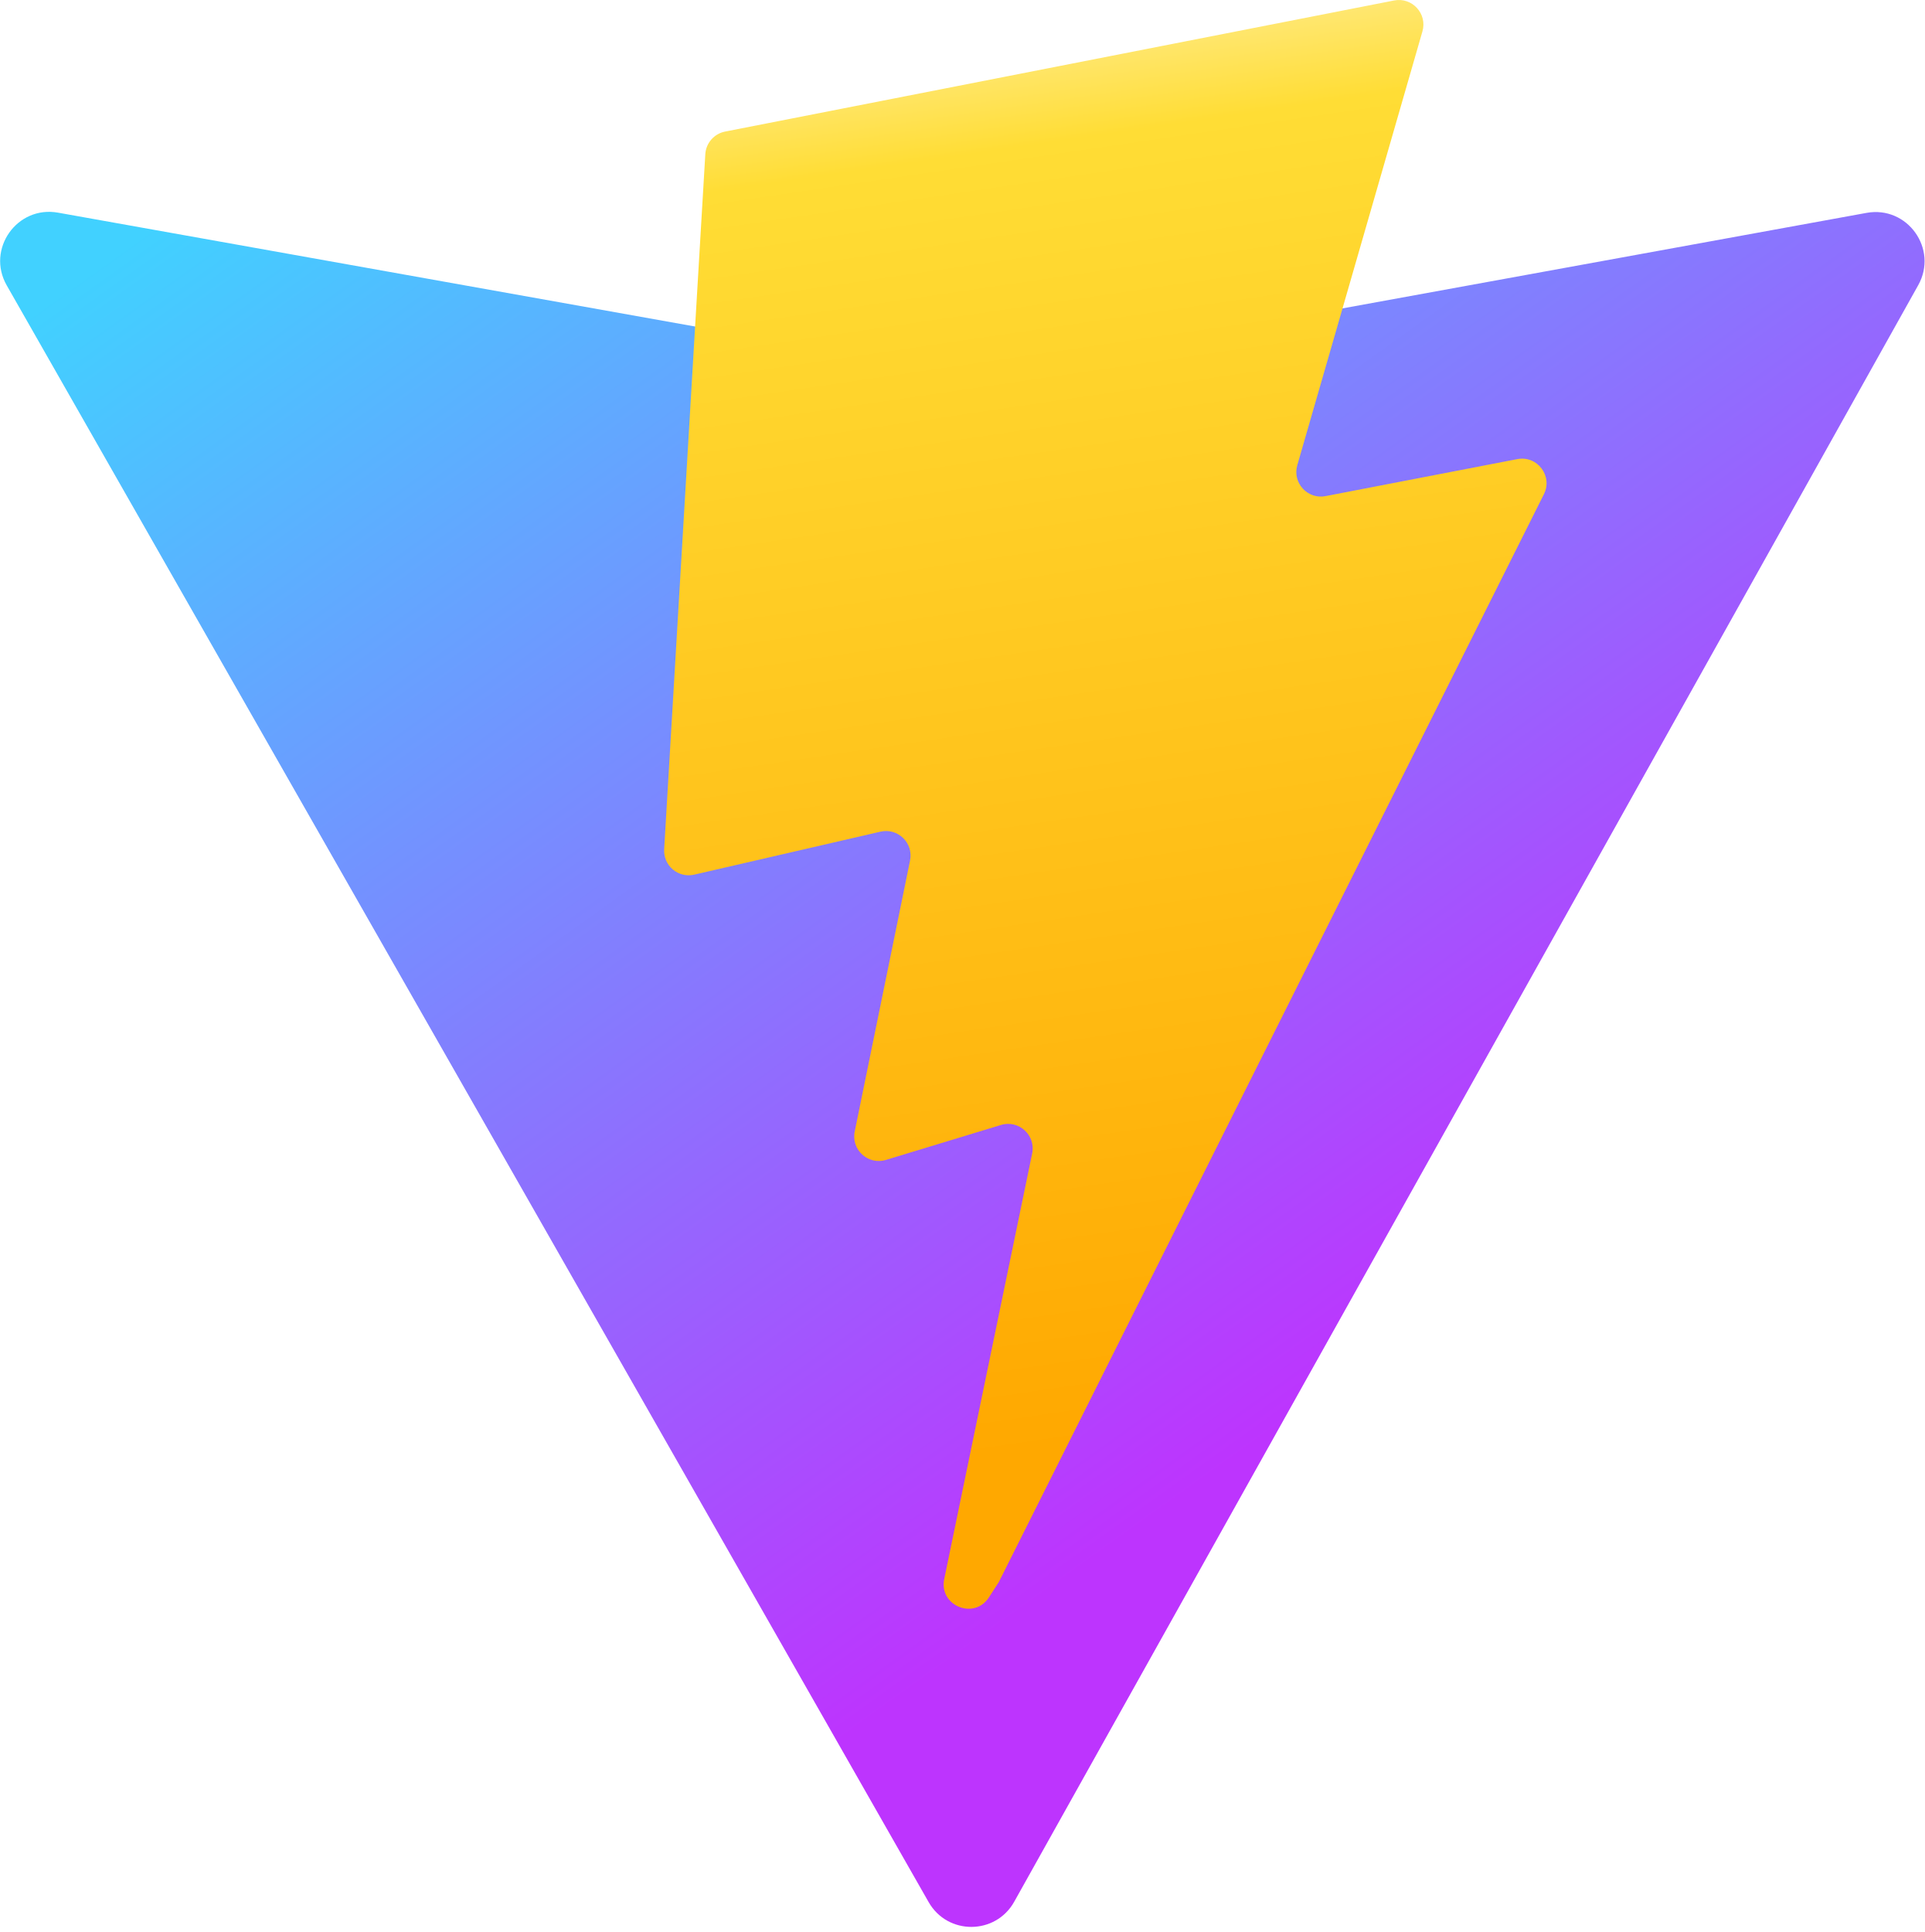
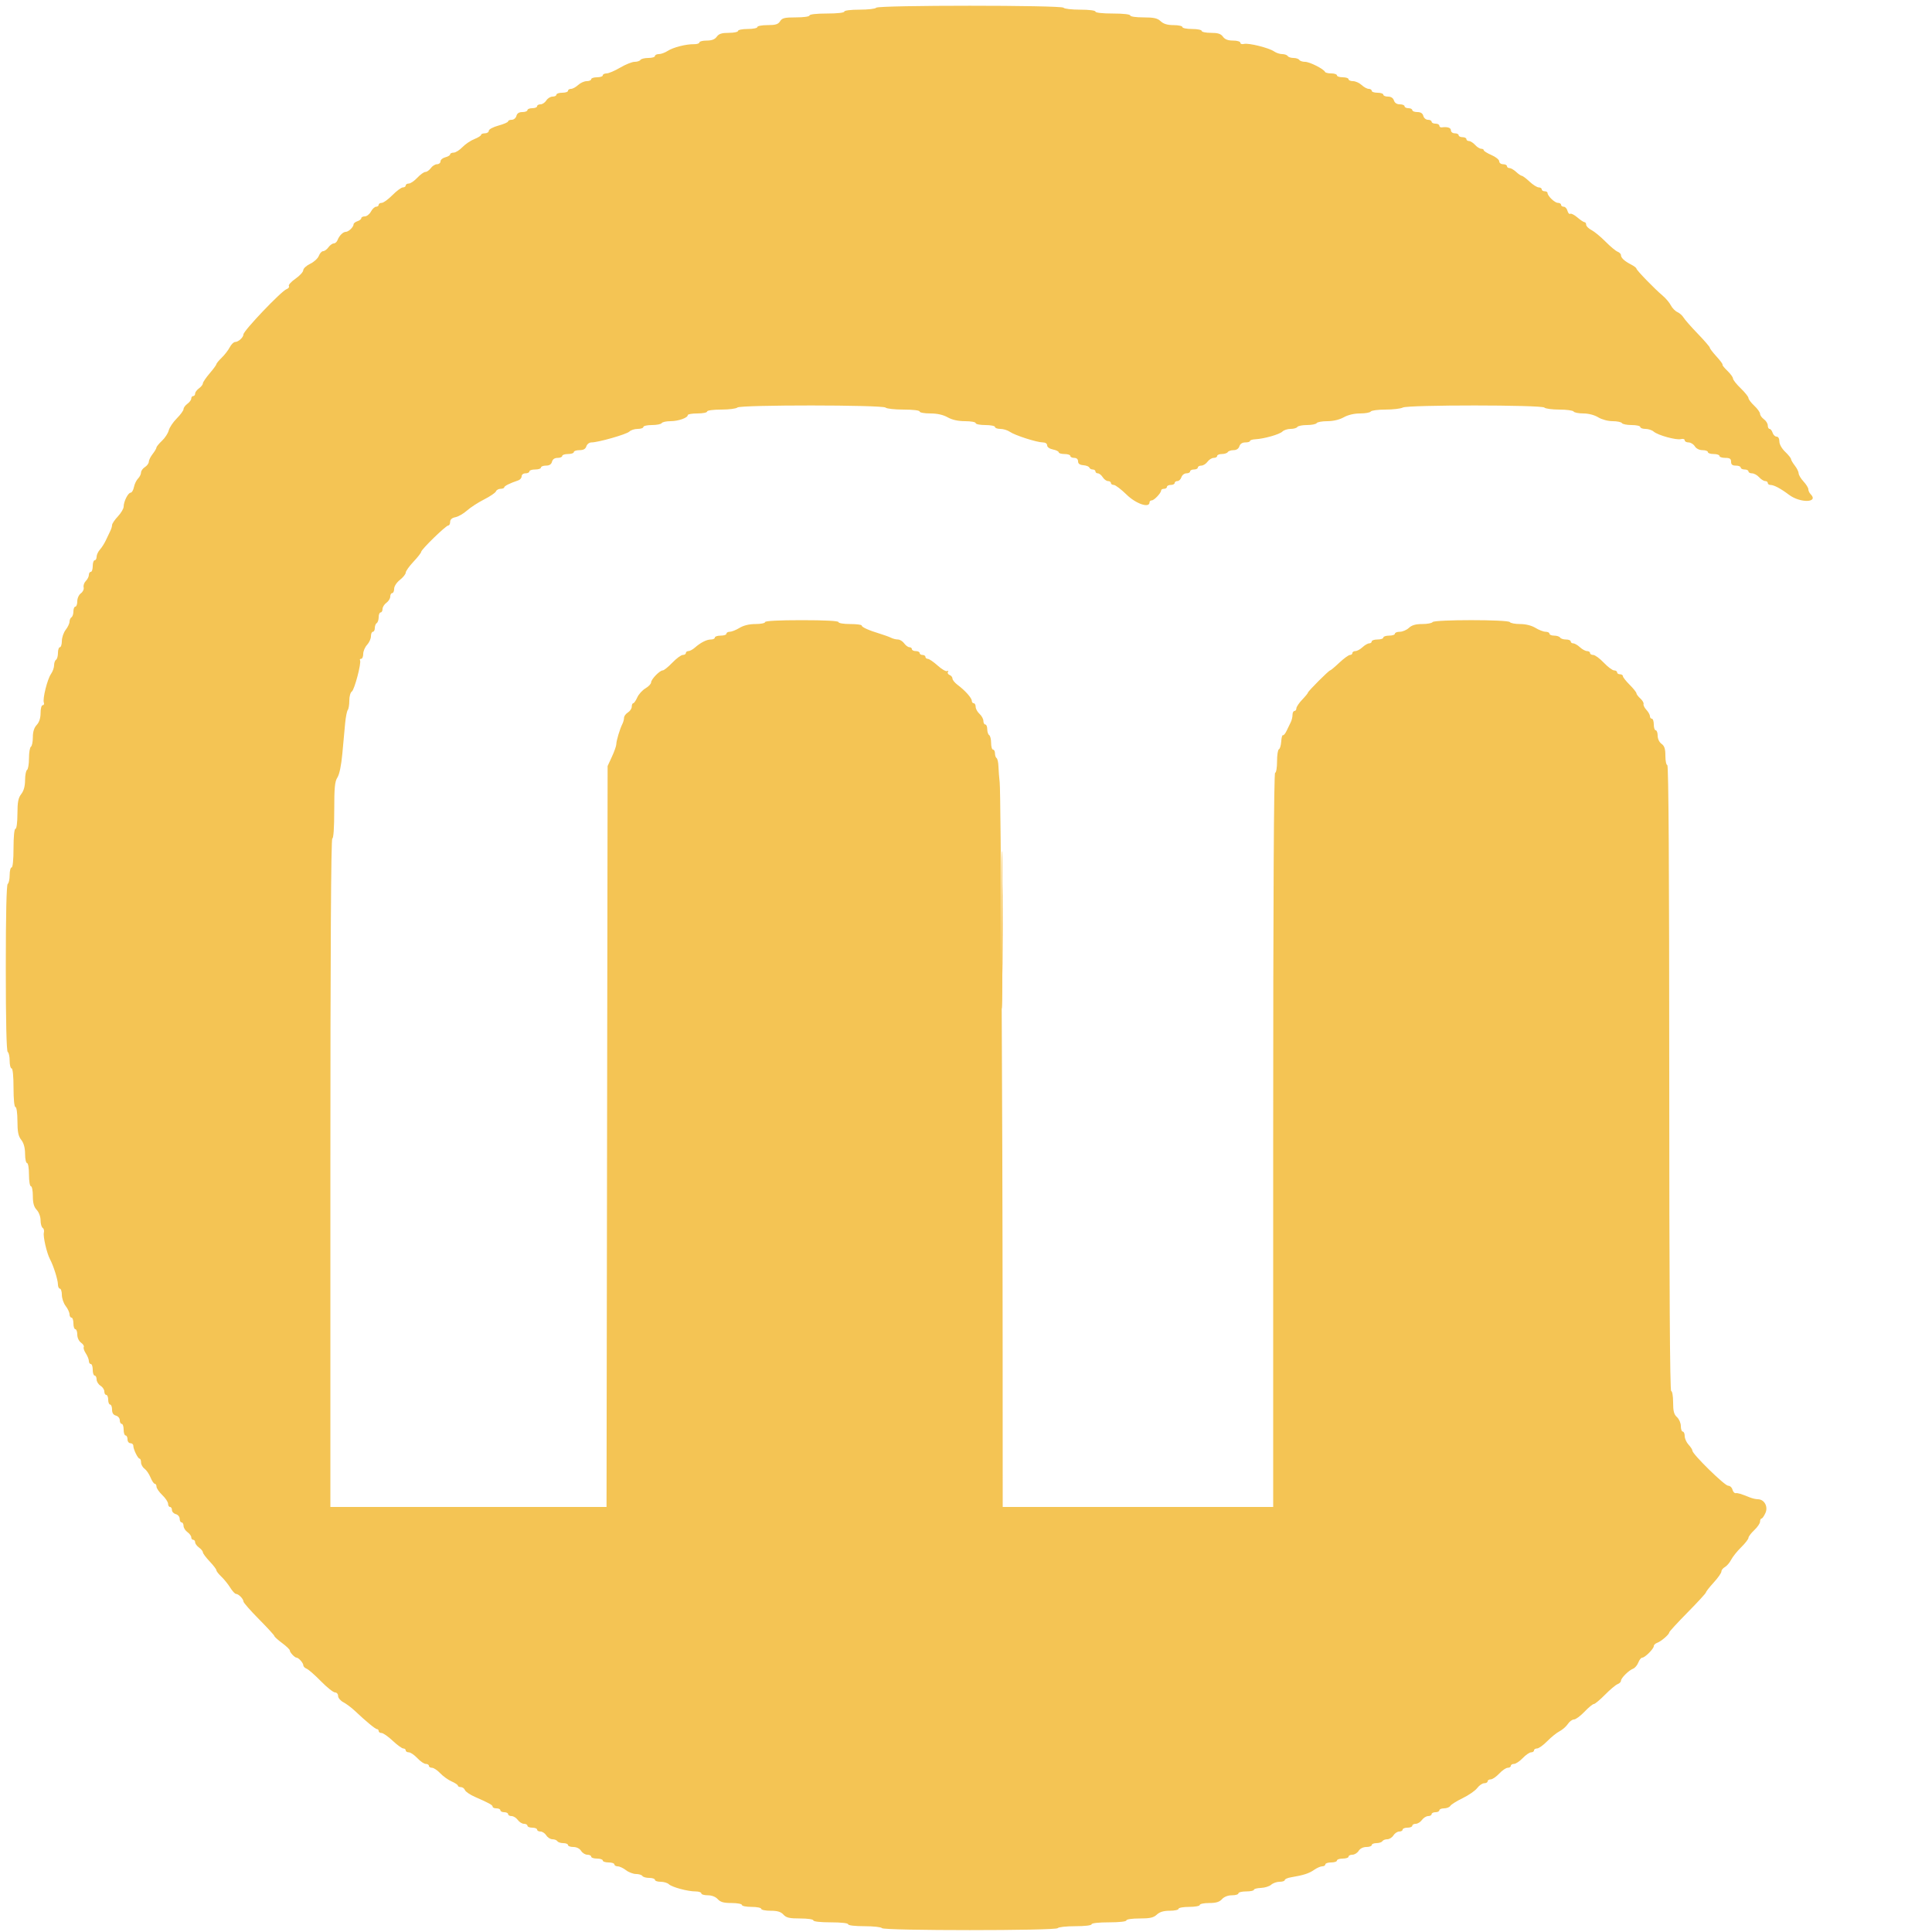
- <svg xmlns="http://www.w3.org/2000/svg" aria-hidden="true" role="img" class="iconify iconify--logos" width="31.88" height="32" preserveAspectRatio="xMidYMid meet" viewBox="0 0 256 257">
-   <defs>
-     <linearGradient id="IconifyId1813088fe1fbc01fb466" x1="-.828%" x2="57.636%" y1="7.652%" y2="78.411%">
-       <stop offset="0%" stop-color="#41D1FF" />
-       <stop offset="100%" stop-color="#BD34FE" />
-     </linearGradient>
-     <linearGradient id="IconifyId1813088fe1fbc01fb467" x1="43.376%" x2="50.316%" y1="2.242%" y2="89.03%">
-       <stop offset="0%" stop-color="#FFEA83" />
-       <stop offset="8.333%" stop-color="#FFDD35" />
-       <stop offset="100%" stop-color="#FFA800" />
-     </linearGradient>
-   </defs>
-   <path fill="url(#IconifyId1813088fe1fbc01fb466)" d="M255.153 37.938L134.897 252.976c-2.483 4.44-8.862 4.466-11.382.048L.875 37.958c-2.746-4.814 1.371-10.646 6.827-9.67l120.385 21.517a6.537 6.537 0 0 0 2.322-.004l117.867-21.483c5.438-.991 9.574 4.796 6.877 9.62Z" />
-   <path fill="url(#IconifyId1813088fe1fbc01fb467)" d="M185.432.063L96.44 17.501a3.268 3.268 0 0 0-2.634 3.014l-5.474 92.456a3.268 3.268 0 0 0 3.997 3.378l24.777-5.718c2.318-.535 4.413 1.507 3.936 3.838l-7.361 36.047c-.495 2.426 1.782 4.5 4.151 3.78l15.304-4.649c2.372-.72 4.652 1.36 4.15 3.788l-11.698 56.621c-.732 3.542 3.979 5.473 5.943 2.437l1.313-2.028l72.516-144.72c1.215-2.423-.88-5.186-3.54-4.672l-25.505 4.922c-2.396.462-4.435-1.77-3.759-4.114l16.646-57.705c.677-2.35-1.37-4.583-3.769-4.113Z" />
+ <svg xmlns="http://www.w3.org/2000/svg" width="400" height="400">
+   <g fill-rule="evenodd">
+     <path fill="#f4c454" d="M181.4 1.6c-.136.22-1.677.4-3.424.4-1.851 0-3.176.167-3.176.4 0 .237-1.467.4-3.6.4s-3.6.163-3.6.4c0 .229-1.199.4-2.797.4-2.363 0-2.874.124-3.296.8-.397.635-.933.8-2.603.8-1.157 0-2.104.18-2.104.4 0 .22-.9.4-2 .4s-2 .18-2 .4c0 .22-.86.4-1.912.4-1.453 0-2.05.192-2.488.8-.402.557-1.035.8-2.088.8-.832 0-1.512.173-1.512.384 0 .211-.495.376-1.1.365-1.661-.027-4.344.657-5.47 1.394-.551.361-1.368.657-1.816.657-.448 0-.814.18-.814.4 0 .22-.619.4-1.376.4-.757 0-1.488.18-1.624.4-.136.22-.679.4-1.206.4-.527 0-1.875.54-2.994 1.2-1.119.66-2.387 1.2-2.818 1.2-.43 0-.782.18-.782.4 0 .22-.54.4-1.2.4-.66 0-1.2.18-1.2.4 0 .22-.416.4-.925.4-.508 0-1.311.36-1.783.8-.472.44-1.136.8-1.475.8-.339 0-.617.18-.617.4 0 .22-.54.4-1.2.4-.66 0-1.2.18-1.2.4 0 .22-.358.4-.797.4-.438 0-1.021.36-1.296.8-.275.44-.816.8-1.203.8-.387 0-.704.18-.704.4 0 .22-.45.4-1 .4s-1 .18-1 .4c0 .22-.467.4-1.037.4-.701 0-1.106.259-1.247.8-.116.443-.546.8-.963.8-.414 0-.753.147-.753.328 0 .18-.9.572-2 .872-1.114.303-2 .778-2 1.072 0 .291-.36.528-.8.528-.44 0-.8.146-.8.325 0 .179-.628.572-1.395.873-.767.301-1.88 1.054-2.475 1.675-.594.62-1.406 1.127-1.805 1.127s-.725.16-.725.357c0 .196-.45.469-1 .607s-1 .518-1 .844c0 .325-.32.592-.712.592-.391 0-.971.36-1.288.8-.317.44-.825.8-1.128.8-.303 0-1.055.54-1.672 1.2-.617.66-1.409 1.2-1.76 1.2-.352 0-.64.18-.64.4 0 .22-.263.4-.585.4-.321 0-1.297.72-2.168 1.6-.871.88-1.868 1.6-2.216 1.6-.347 0-.631.18-.631.4 0 .22-.24.4-.532.4-.293 0-.774.45-1.068 1-.294.55-.865 1-1.268 1-.402 0-.732.168-.732.373s-.36.487-.8.627c-.44.14-.8.435-.8.656C73.2 47 72.164 48 71.6 48c-.574 0-1.363.785-1.71 1.7-.146.385-.501.7-.789.7-.288 0-.784.36-1.101.8-.317.44-.811.8-1.098.8-.287 0-.688.437-.891.971-.203.535-1.009 1.275-1.79 1.646-.782.371-1.428.969-1.436 1.329-.009.36-.737 1.153-1.618 1.763-.882.61-1.494 1.286-1.36 1.503.134.216-.083.512-.482.657-1.085.393-8.925 8.621-8.925 9.366 0 .606-1.045 1.565-1.704 1.565-.308 0-.816.495-1.128 1.1-.313.605-1.063 1.577-1.668 2.16-.605.584-1.1 1.185-1.1 1.337 0 .152-.63 1.012-1.4 1.911-.77.9-1.4 1.834-1.4 2.076s-.36.699-.8 1.016c-.44.317-.8.807-.8 1.088 0 .282-.18.512-.4.512-.22 0-.4.23-.4.512 0 .281-.36.771-.8 1.088-.44.317-.8.813-.8 1.102 0 .288-.627 1.152-1.394 1.919-.767.767-1.517 1.886-1.668 2.487-.15.6-.782 1.569-1.405 2.152-.623.584-1.137 1.214-1.142 1.4-.005.187-.361.79-.791 1.34-.43.55-.786 1.272-.791 1.604-.005.332-.369.828-.809 1.103-.44.275-.8.781-.8 1.125s-.279.904-.62 1.245c-.34.341-.723 1.138-.85 1.771-.126.634-.432 1.153-.68 1.155-.532.004-1.45 1.839-1.45 2.898 0 .409-.539 1.318-1.198 2.021-.659.703-1.199 1.505-1.2 1.783-.001.278-.161.818-.355 1.2a59.41 59.41 0 0 0-.9 1.895c-.301.66-.862 1.549-1.247 1.975-.385.427-.7 1.102-.7 1.5 0 .399-.18.725-.4.725-.22 0-.4.54-.4 1.2 0 .66-.18 1.2-.4 1.2-.22 0-.4.283-.4.629 0 .345-.284.912-.631 1.259-.347.347-.55.941-.451 1.32.099.38-.156.931-.569 1.229-.423.305-.749 1.024-.749 1.651 0 .612-.18 1.112-.4 1.112-.22 0-.4.439-.4.976 0 .537-.18 1.088-.4 1.224-.22.136-.404.552-.409.924-.005.372-.361 1.126-.791 1.676-.43.55-.786 1.585-.791 2.3-.005.715-.189 1.3-.409 1.3-.22 0-.4.529-.4 1.176 0 .647-.18 1.288-.4 1.424-.22.136-.4.647-.4 1.135s-.289 1.3-.643 1.805c-.757 1.081-1.772 5.154-1.477 5.925.113.294.006.535-.237.535-.251 0-.443.701-.443 1.617 0 1.064-.274 1.91-.8 2.475-.54.58-.8 1.412-.8 2.56 0 .935-.18 1.812-.4 1.948-.22.136-.4 1.216-.4 2.4s-.18 2.264-.4 2.4c-.22.136-.404 1.092-.409 2.124-.006 1.244-.272 2.213-.791 2.876-.621.793-.784 1.64-.791 4.1-.005 1.794-.178 3.1-.409 3.1-.24 0-.4 1.6-.4 4s-.16 4-.4 4c-.22 0-.4.709-.4 1.576 0 .867-.18 1.688-.4 1.824-.257.159-.4 6.396-.4 17.4 0 11.004.143 17.241.4 17.4.22.136.4.957.4 1.824 0 .867.18 1.576.4 1.576.24 0 .4 1.6.4 4s.16 4 .4 4c.229 0 .404 1.239.409 2.9.007 2.261.181 3.12.791 3.9.522.667.785 1.633.791 2.9.005 1.045.189 1.9.409 1.9.222 0 .4 1.067.4 2.4s.178 2.4.4 2.4c.22 0 .4.908.4 2.017 0 1.464.219 2.252.8 2.875.46.494.8 1.412.8 2.16 0 .715.196 1.422.435 1.57.239.147.351.59.248.983-.202.772.6 4.255 1.266 5.501.712 1.329 1.639 4.257 1.645 5.194.003.495.186.9.406.9.22 0 .404.585.409 1.3.005.715.361 1.75.791 2.3.43.55.786 1.315.791 1.7.005.385.189.7.409.7.22 0 .4.54.4 1.2 0 .66.18 1.2.4 1.2.22 0 .4.5.4 1.112 0 .642.329 1.348.779 1.673.428.308.682.716.565.905-.117.19.073.781.422 1.314.348.532.634 1.244.634 1.582 0 .338.18.614.4.614.22 0 .4.54.4 1.2 0 .66.18 1.2.4 1.2.22 0 .4.358.4.797 0 .438.36 1.021.8 1.296.44.275.8.816.8 1.203 0 .387.18.704.4.704.22 0 .4.45.4 1s.18 1 .4 1c.22 0 .4.467.4 1.037 0 .701.259 1.106.8 1.247.443.116.8.546.8.963 0 .414.18.753.4.753.22 0 .4.54.4 1.2 0 .66.18 1.2.4 1.2.22 0 .4.36.4.8 0 .444.267.8.6.8.33 0 .6.234.6.52 0 .736.941 2.673 1.3 2.677.165.002.3.353.3.78 0 .428.324 1.013.72 1.3.396.288.958 1.108 1.249 1.823.29.715.686 1.3.88 1.3.193 0 .351.268.351.597 0 .328.54 1.112 1.2 1.743.66.631 1.2 1.442 1.2 1.803s.18.657.4.657c.22 0 .4.287.4.637 0 .351.36.732.8.847.443.116.8.546.8.963 0 .414.18.753.4.753.22 0 .4.32.4.712 0 .391.36.971.8 1.288.44.317.8.807.8 1.088 0 .282.18.512.4.512.22 0 .4.23.4.512 0 .281.36.771.8 1.088.44.317.802.762.803.988.002.227.632 1.075 1.4 1.885.769.811 1.397 1.634 1.397 1.831 0 .196.461.79 1.025 1.319.564.53 1.388 1.551 1.833 2.27.444.719.985 1.307 1.203 1.307.526 0 1.539 1.032 1.539 1.568 0 .235 1.44 1.88 3.2 3.656 1.76 1.777 3.204 3.353 3.209 3.503.006.15.726.803 1.6 1.45.875.647 1.591 1.335 1.591 1.528 0 .407 1.019 1.495 1.4 1.495.421 0 1.4 1.108 1.4 1.584 0 .243.307.559.683.703.376.144 1.707 1.309 2.958 2.588 1.252 1.279 2.564 2.325 2.917 2.325.356 0 .642.327.642.732 0 .403.491.988 1.091 1.3.6.313 1.664 1.108 2.364 1.768 2.392 2.254 4.266 3.8 4.605 3.8.187 0 .34.18.34.4 0 .22.27.4.599.4.33 0 1.364.72 2.298 1.6.934.88 1.925 1.6 2.201 1.6s.502.18.502.4c0 .22.288.4.64.4.351 0 1.143.54 1.76 1.2.617.66 1.409 1.2 1.76 1.2.352 0 .64.18.64.4 0 .22.288.4.64.4.351 0 1.116.507 1.7 1.127.583.62 1.645 1.384 2.36 1.698.715.313 1.3.706 1.3.873 0 .166.276.302.613.302.336 0 .718.275.847.612.129.336 1.068.976 2.087 1.421 2.961 1.295 3.653 1.681 3.653 2.035 0 .182.36.332.8.332.44 0 .8.18.8.4 0 .22.36.4.8.4.44 0 .8.18.8.4 0 .22.32.4.712.4.391 0 .971.36 1.288.8.317.44.897.8 1.288.8.392 0 .712.18.712.4 0 .22.45.4 1 .4s1 .18 1 .4c0 .22.317.4.704.4.387 0 .928.36 1.203.8.275.44.848.8 1.273.8.425 0 .884.18 1.02.4.136.22.687.4 1.224.4.537 0 .976.18.976.4 0 .22.497.4 1.104.4.67 0 1.3.314 1.603.8.275.44.858.8 1.296.8.439 0 .797.18.797.4 0 .22.54.4 1.2.4.66 0 1.2.18 1.2.4 0 .22.54.4 1.2.4.66 0 1.2.18 1.2.4 0 .22.315.404.7.409.385.005 1.15.361 1.7.791.55.43 1.484.786 2.076.791.592.005 1.188.189 1.324.409.136.22.777.4 1.424.4.647 0 1.176.18 1.176.4 0 .22.527.4 1.171.4.645 0 1.41.227 1.7.504.646.615 3.905 1.496 5.535 1.496.657 0 1.194.18 1.194.4 0 .22.602.4 1.338.4.83 0 1.613.304 2.062.8.552.61 1.232.8 2.862.8 1.176 0 2.138.18 2.138.4 0 .22.9.4 2 .4s2 .18 2 .4c0 .22.872.4 1.938.4 1.43 0 2.128.21 2.662.8.59.652 1.232.8 3.462.8 1.559 0 2.738.172 2.738.4 0 .237 1.467.4 3.6.4s3.6.163 3.6.4c0 .235 1.392.4 3.376.4 1.857 0 3.488.18 3.624.4.339.549 36.061.549 36.4 0 .136-.22 1.767-.4 3.624-.4 1.984 0 3.376-.165 3.376-.4 0-.237 1.467-.4 3.6-.4s3.6-.163 3.6-.4c0-.228 1.175-.4 2.725-.4 2.171 0 2.898-.162 3.583-.8.597-.557 1.411-.8 2.675-.8.999 0 1.817-.18 1.817-.4 0-.22.99-.4 2.2-.4 1.21 0 2.2-.18 2.2-.4 0-.22.872-.4 1.938-.4 1.43 0 2.128-.21 2.662-.8.449-.496 1.232-.8 2.062-.8.736 0 1.338-.18 1.338-.4 0-.22.72-.4 1.6-.4.88 0 1.6-.151 1.6-.335 0-.185.656-.36 1.457-.39.802-.03 1.761-.329 2.132-.665.371-.335 1.155-.61 1.742-.61.588 0 1.069-.16 1.069-.356 0-.196.585-.453 1.3-.572 2.549-.422 3.715-.796 4.762-1.529.584-.409 1.349-.743 1.7-.743s.638-.18.638-.4c0-.22.54-.4 1.2-.4.66 0 1.2-.18 1.2-.4 0-.22.54-.4 1.2-.4.66 0 1.2-.18 1.2-.4 0-.22.358-.4.797-.4.438 0 1.021-.36 1.296-.8.303-.486.933-.8 1.603-.8.607 0 1.104-.18 1.104-.4 0-.22.439-.4.976-.4.537 0 1.088-.18 1.224-.4.136-.22.595-.4 1.02-.4.425 0 .998-.36 1.273-.8.275-.44.816-.8 1.203-.8.387 0 .704-.18.704-.4 0-.22.45-.4 1-.4s1-.18 1-.4c0-.22.32-.4.712-.4.391 0 .971-.36 1.288-.8.317-.44.897-.8 1.288-.8.392 0 .712-.18.712-.4 0-.22.36-.4.8-.4.44 0 .8-.18.8-.4 0-.22.441-.4.98-.4.539 0 1.124-.234 1.3-.52.176-.285 1.331-1.007 2.566-1.603 1.236-.596 2.584-1.532 2.995-2.08.412-.548 1.066-.997 1.454-.997.388 0 .705-.18.705-.4 0-.22.288-.4.64-.4.351 0 1.143-.54 1.76-1.2.617-.66 1.409-1.2 1.76-1.2.352 0 .64-.18.64-.4 0-.22.296-.4.657-.4.361 0 1.172-.54 1.803-1.2.631-.66 1.415-1.2 1.743-1.2.329 0 .597-.18.597-.4 0-.22.284-.4.631-.4.348 0 1.293-.675 2.1-1.5.808-.825 1.963-1.755 2.566-2.066.604-.312 1.373-.987 1.71-1.5.336-.514.905-.934 1.264-.934s1.338-.72 2.175-1.6c.837-.88 1.71-1.6 1.94-1.6.23 0 1.272-.867 2.316-1.926 1.044-1.059 2.213-2.043 2.598-2.187.385-.144.7-.456.7-.693 0-.558 1.599-2.155 2.507-2.503.388-.149.878-.725 1.089-1.281.211-.555.577-1.01.812-1.01.557 0 2.392-1.837 2.392-2.394 0-.237.315-.542.7-.678.821-.29 2.5-1.739 2.5-2.157 0-.16 1.71-2.023 3.8-4.14 2.09-2.117 3.8-3.981 3.8-4.141 0-.159.72-1.078 1.6-2.041.88-.962 1.6-1.991 1.6-2.285 0-.295.322-.708.716-.919.394-.211.979-.892 1.3-1.514.321-.622 1.259-1.792 2.084-2.6.825-.807 1.5-1.68 1.5-1.939 0-.259.54-.975 1.2-1.592.66-.617 1.2-1.409 1.2-1.76 0-.352.136-.64.302-.64.167 0 .536-.527.821-1.171.588-1.328-.257-2.829-1.593-2.829-.381 0-1.106-.165-1.611-.367-1.963-.785-2.535-.957-2.971-.89-.248.039-.546-.293-.662-.737-.116-.443-.523-.806-.903-.806-.716 0-7.383-6.536-7.383-7.238 0-.218-.36-.782-.8-1.254-.44-.472-.8-1.275-.8-1.783 0-.509-.18-.925-.4-.925-.22 0-.4-.512-.4-1.138 0-.63-.357-1.461-.8-1.862-.626-.567-.8-1.232-.8-3.062 0-1.292-.179-2.338-.4-2.338-.265 0-.4-21.867-.4-64.8 0-42.933-.135-64.8-.4-64.8-.22 0-.4-.86-.4-1.912 0-1.453-.192-2.05-.8-2.488-.47-.339-.8-1.035-.8-1.688 0-.612-.18-1.112-.4-1.112-.22 0-.4-.54-.4-1.2 0-.66-.18-1.2-.4-1.2-.22 0-.4-.236-.4-.525 0-.288-.329-.877-.73-1.308-.402-.431-.668-.974-.591-1.205.077-.231-.224-.75-.669-1.153-.446-.403-.81-.891-.81-1.084 0-.194-.63-.982-1.4-1.752-.77-.77-1.4-1.574-1.4-1.786 0-.213-.27-.387-.6-.387-.33 0-.6-.18-.6-.4 0-.22-.277-.4-.616-.4-.339 0-1.301-.72-2.138-1.6-.837-.88-1.82-1.6-2.184-1.6-.364 0-.662-.18-.662-.4 0-.22-.278-.4-.617-.4-.339 0-1.003-.36-1.475-.8-.472-.44-1.095-.8-1.383-.8-.289 0-.525-.18-.525-.4 0-.22-.439-.4-.976-.4-.537 0-1.088-.18-1.224-.4-.136-.22-.687-.4-1.224-.4-.537 0-.976-.18-.976-.4 0-.22-.356-.4-.79-.4-.435 0-1.38-.359-2.1-.799-.816-.497-2.017-.799-3.186-.8-1.032 0-1.988-.181-2.124-.401-.334-.54-15.666-.54-16 0-.136.22-1.103.4-2.148.4-1.348 0-2.151.233-2.76.8-.472.44-1.316.8-1.875.8-.559 0-1.017.18-1.017.4 0 .22-.54.4-1.2.4-.66 0-1.2.18-1.2.4 0 .22-.54.4-1.2.4-.66 0-1.2.18-1.2.4 0 .22-.236.4-.525.4-.288 0-.911.36-1.383.8-.472.44-1.136.8-1.475.8-.339 0-.617.18-.617.4 0 .22-.226.4-.502.4s-1.267.72-2.201 1.6c-.934.88-1.792 1.6-1.907 1.6-.274 0-4.59 4.321-4.59 4.595 0 .117-.54.777-1.2 1.468-.66.691-1.2 1.499-1.2 1.796 0 .298-.18.541-.4.541-.22 0-.4.362-.4.805 0 .443-.159 1.118-.353 1.5a72.116 72.116 0 0 0-.861 1.781c-.278.598-.623 1.014-.766.926-.143-.088-.304.503-.357 1.314-.054.811-.27 1.534-.481 1.607-.21.074-.382 1.199-.382 2.5 0 1.311-.178 2.367-.4 2.367-.265 0-.4 25.6-.4 76v76h-56l-.015-35.1c-.022-49.146-.358-112.753-.608-114.9a48.73 48.73 0 0 1-.258-3.317c-.028-.834-.2-1.61-.384-1.723-.184-.114-.335-.557-.335-.984 0-.427-.18-.776-.4-.776-.22 0-.4-.619-.4-1.376 0-.757-.18-1.488-.4-1.624-.22-.136-.4-.687-.4-1.224 0-.537-.18-.976-.4-.976-.22 0-.4-.332-.4-.738 0-.406-.36-1.064-.8-1.462-.44-.398-.8-1.056-.8-1.462 0-.406-.18-.738-.4-.738-.22 0-.4-.227-.4-.504 0-.585-1.391-2.146-2.931-3.291-.588-.437-1.069-1.028-1.069-1.312 0-.285-.269-.621-.598-.747-.328-.127-.481-.419-.338-.65.143-.231.071-.303-.16-.16-.232.143-1.114-.365-1.962-1.129-.848-.764-1.767-1.393-2.042-1.398-.275-.005-.5-.189-.5-.409 0-.22-.27-.4-.6-.4-.33 0-.6-.18-.6-.4 0-.22-.36-.4-.8-.4-.44 0-.8-.18-.8-.4 0-.22-.23-.4-.512-.4-.281 0-.771-.36-1.088-.8-.317-.44-.899-.8-1.294-.8-.394 0-1.029-.158-1.411-.351-.382-.193-1.415-.57-2.295-.837-2.35-.714-3.8-1.367-3.8-1.71 0-.166-1.08-.302-2.4-.302-1.333 0-2.4-.178-2.4-.4 0-.253-2.8-.4-7.6-.4s-7.6.147-7.6.4c0 .22-.896.4-1.99.4-1.285 0-2.455.283-3.3.799-.721.439-1.625.799-2.01.8-.385 0-.7.181-.7.401 0 .22-.54.4-1.2.4-.66 0-1.2.18-1.2.4 0 .22-.362.4-.805.4-.891 0-2.135.631-3.35 1.7-.438.385-1.032.7-1.32.7-.289 0-.525.18-.525.4 0 .22-.284.4-.631.4-.348 0-1.323.72-2.169 1.6-.846.88-1.74 1.6-1.987 1.6-.625 0-2.413 1.849-2.413 2.496 0 .292-.526.842-1.168 1.222-.643.379-1.407 1.228-1.698 1.886-.291.658-.665 1.196-.832 1.196-.166 0-.302.317-.302.704 0 .387-.36.928-.8 1.203-.44.275-.8.771-.8 1.102 0 .331-.158.914-.351 1.296-.521 1.032-1.249 3.463-1.249 4.173 0 .341-.405 1.498-.9 2.571l-.9 1.951-.113 76.7-.112 76.7H68.4v-69.2c0-45.867.135-69.2.4-69.2.248 0 .4-2.205.4-5.814 0-4.727.123-6.002.659-6.82.408-.622.795-2.488 1.015-4.886.196-2.134.456-4.96.579-6.28.123-1.32.369-2.58.547-2.8.179-.22.323-1.098.322-1.952-.001-.853.231-1.695.515-1.871.547-.338 2.025-5.953 1.704-6.473-.104-.167.002-.304.235-.304.233 0 .424-.458.424-1.017 0-.559.36-1.403.8-1.875.44-.472.8-1.275.8-1.783 0-.509.18-.925.4-.925.22 0 .4-.349.4-.776 0-.427.18-.888.4-1.024.22-.136.4-.687.4-1.224 0-.537.18-.976.4-.976.22 0 .4-.32.4-.712 0-.391.36-.971.8-1.288.44-.317.8-.897.8-1.288 0-.392.18-.712.4-.712.22 0 .402-.405.404-.9.002-.519.51-1.3 1.2-1.845.658-.52 1.196-1.194 1.196-1.499 0-.305.72-1.319 1.6-2.253.88-.934 1.6-1.856 1.6-2.048 0-.48 5.111-5.455 5.603-5.455.219 0 .397-.337.397-.75 0-.498.37-.825 1.1-.972.605-.122 1.684-.744 2.397-1.383.714-.639 2.306-1.672 3.538-2.295 1.233-.624 2.334-1.374 2.446-1.667.113-.293.545-.533.962-.533.416 0 .757-.136.757-.302 0-.279 1.177-.862 2.9-1.439.385-.129.7-.51.7-.846 0-.346.348-.613.8-.613.44 0 .8-.18.8-.4 0-.22.54-.4 1.2-.4.66 0 1.2-.18 1.2-.4 0-.22.467-.4 1.037-.4.701 0 1.106-.259 1.247-.8.135-.518.546-.8 1.163-.8.524 0 .953-.18.953-.4 0-.22.54-.4 1.2-.4.66 0 1.2-.18 1.2-.4 0-.22.528-.4 1.173-.4.822 0 1.249-.24 1.427-.8.14-.441.605-.8 1.038-.8 1.416 0 7.299-1.68 7.865-2.246.305-.305 1.081-.554 1.726-.554.644 0 1.171-.18 1.171-.4 0-.22.799-.4 1.776-.4s1.888-.18 2.024-.4c.136-.22.948-.4 1.805-.4 1.631 0 3.595-.69 3.595-1.264 0-.185.9-.336 2-.336s2-.18 2-.4c0-.23 1.24-.4 2.92-.4 1.606 0 3.112-.192 3.347-.427.577-.577 30.105-.561 30.684.018.225.225 1.903.409 3.729.409 1.947 0 3.32.165 3.32.4 0 .22.985.4 2.188.4 1.446 0 2.67.271 3.612.8.942.529 2.166.8 3.612.8 1.203 0 2.188.18 2.188.4 0 .22.9.4 2 .4s2 .18 2 .4c0 .22.5.4 1.111.4s1.498.271 1.97.602c1.041.729 5.57 2.186 6.819 2.193.538.003.9.251.9.615 0 .358.496.709 1.2.85.66.132 1.2.398 1.2.59 0 .193.54.35 1.2.35.66 0 1.2.18 1.2.4 0 .22.36.4.8.4.501 0 .8.267.8.713 0 .489.345.741 1.1.803.605.05 1.16.269 1.233.487.074.219.389.397.7.397.312 0 .567.18.567.4 0 .22.227.4.504.4s.728.36 1.003.8c.275.44.768.8 1.096.8.329 0 .597.18.597.4 0 .22.269.4.598.4.329 0 1.517.9 2.641 2 1.967 1.927 4.761 2.866 4.761 1.6 0-.22.204-.4.453-.4.503 0 1.947-1.529 1.947-2.061 0-.187.27-.339.6-.339.33 0 .6-.18.6-.4 0-.22.36-.4.8-.4.44 0 .8-.18.8-.4 0-.22.258-.4.573-.4.315 0 .687-.36.827-.8.14-.44.602-.8 1.027-.8.425 0 .773-.18.773-.4 0-.22.36-.4.8-.4.44 0 .8-.18.8-.4 0-.22.32-.4.712-.4.391 0 .971-.36 1.288-.8.317-.44.897-.8 1.288-.8.392 0 .712-.18.712-.4 0-.22.439-.4.976-.4.537 0 1.088-.18 1.224-.4.136-.22.674-.4 1.197-.4.598 0 1.043-.296 1.203-.8.162-.511.605-.8 1.227-.8.535 0 .973-.135.973-.3 0-.165.495-.325 1.1-.356 1.813-.094 5.017-1.004 5.606-1.593.303-.303 1.068-.551 1.699-.551s1.259-.18 1.395-.4c.136-.22 1.036-.4 2-.4s1.864-.18 2-.4c.136-.22 1.131-.4 2.211-.4 1.223 0 2.502-.302 3.389-.8.887-.498 2.166-.8 3.389-.8 1.08 0 2.075-.18 2.211-.4.136-.22 1.508-.4 3.05-.4 1.541 0 3.159-.191 3.595-.424 1.076-.576 28.724-.567 29.301.01.228.228 1.627.414 3.11.414 1.483 0 2.808.18 2.944.4.136.22 1.042.4 2.014.4 1.062 0 2.289.319 3.076.799.757.461 2.017.799 2.986.8.922 0 1.788.181 1.924.401.136.22 1.047.4 2.024.4.977 0 1.776.18 1.776.4 0 .22.481.4 1.069.4.587 0 1.352.248 1.7.552.867.759 4.678 1.813 5.642 1.561.438-.114.789-.007.789.24 0 .246.358.447.797.447.438 0 1.021.36 1.296.8.303.486.933.8 1.603.8.607 0 1.104.18 1.104.4 0 .22.54.4 1.2.4.66 0 1.2.18 1.2.4 0 .22.54.4 1.2.4.933 0 1.2.178 1.2.8 0 .587.267.8 1 .8.55 0 1 .18 1 .4 0 .22.36.4.8.4.44 0 .8.18.8.4 0 .22.332.4.738.4.406 0 1.064.36 1.462.8.398.44.966.8 1.262.8.296 0 .538.18.538.4 0 .22.249.4.554.4.718 0 2.102.736 3.85 2.047 2.354 1.767 6.236 1.633 4.45-.153-.25-.25-.454-.696-.454-.991 0-.296-.45-1.023-1-1.616-.55-.594-1.004-1.351-1.009-1.683-.005-.332-.361-1.054-.791-1.604-.43-.55-.786-1.161-.791-1.357-.005-.196-.549-.872-1.209-1.503-.705-.674-1.2-1.558-1.2-2.143 0-.599-.229-.997-.573-.997-.315 0-.687-.36-.827-.8-.14-.44-.422-.8-.627-.8-.205 0-.373-.32-.373-.712 0-.391-.36-.971-.8-1.288-.44-.317-.8-.825-.8-1.128 0-.303-.54-1.055-1.2-1.672-.66-.617-1.2-1.333-1.2-1.592 0-.259-.72-1.162-1.6-2.008-.88-.846-1.6-1.757-1.6-2.025 0-.269-.524-.989-1.164-1.601-.64-.612-1.093-1.184-1.006-1.271.088-.087-.469-.844-1.235-1.681-.767-.837-1.395-1.662-1.395-1.832 0-.171-1.125-1.476-2.5-2.9s-2.695-2.927-2.933-3.34c-.238-.412-.813-.923-1.278-1.135-.465-.212-1.078-.842-1.362-1.4-.284-.558-1.05-1.465-1.703-2.015-1.695-1.428-5.424-5.274-5.424-5.595 0-.148-.495-.525-1.1-.837-1.378-.711-2.1-1.382-2.1-1.952 0-.243-.315-.561-.7-.708-.385-.147-1.51-1.086-2.5-2.087-.99-1.002-2.295-2.076-2.9-2.389-.605-.312-1.1-.807-1.1-1.1 0-.292-.152-.532-.338-.532-.186 0-.849-.44-1.475-.977-.625-.538-1.295-.88-1.489-.76-.194.12-.451-.161-.572-.623-.12-.462-.468-.84-.773-.84-.304 0-.553-.18-.553-.4 0-.22-.294-.4-.653-.4-.657 0-2.147-1.43-2.147-2.061 0-.187-.27-.339-.6-.339-.33 0-.6-.18-.6-.4 0-.22-.28-.4-.622-.4-.342 0-1.197-.539-1.9-1.198-.703-.659-1.421-1.199-1.595-1.2-.174-.001-.703-.362-1.175-.802-.472-.44-1.095-.8-1.383-.8-.289 0-.525-.18-.525-.4 0-.22-.36-.4-.8-.4-.445 0-.8-.267-.8-.601 0-.331-.72-.913-1.6-1.295-.88-.381-1.6-.83-1.6-.998 0-.168-.242-.306-.538-.306-.296 0-.864-.36-1.262-.8-.398-.44-.966-.8-1.262-.8-.296 0-.538-.18-.538-.4 0-.22-.36-.4-.8-.4-.44 0-.8-.18-.8-.4 0-.22-.36-.4-.8-.4-.444 0-.8-.267-.8-.6 0-.557-.694-.787-1.9-.63-.275.036-.5-.123-.5-.352 0-.23-.36-.418-.8-.418-.44 0-.8-.18-.8-.4 0-.22-.339-.4-.753-.4-.417 0-.847-.357-.963-.8-.141-.541-.546-.8-1.247-.8-.57 0-1.037-.18-1.037-.4 0-.22-.36-.4-.8-.4-.44 0-.8-.18-.8-.4 0-.22-.438-.4-.973-.4-.622 0-1.065-.289-1.227-.8-.162-.511-.605-.8-1.227-.8-.535 0-.973-.18-.973-.4 0-.22-.54-.4-1.2-.4-.66 0-1.2-.18-1.2-.4 0-.22-.278-.4-.617-.4-.339 0-1.003-.36-1.475-.8-.472-.44-1.275-.8-1.783-.8-.509 0-.925-.18-.925-.4 0-.22-.54-.4-1.2-.4-.66 0-1.2-.18-1.2-.4 0-.22-.525-.4-1.167-.4-.641 0-1.226-.141-1.3-.313-.258-.606-3.19-2.087-4.132-2.087-.525 0-1.065-.18-1.201-.4-.136-.22-.676-.4-1.2-.4-.524 0-1.064-.18-1.2-.4-.136-.22-.647-.4-1.135-.4s-1.242-.249-1.676-.553c-1.061-.743-5.297-1.796-6.236-1.551-.414.109-.753-.004-.753-.249 0-.25-.665-.447-1.512-.447-1.053 0-1.686-.243-2.088-.8-.438-.608-1.035-.8-2.488-.8-1.052 0-1.912-.18-1.912-.4 0-.22-.9-.4-2-.4s-2-.18-2-.4c0-.22-.818-.4-1.817-.4-1.264 0-2.078-.243-2.675-.8-.685-.638-1.412-.8-3.583-.8-1.55 0-2.725-.172-2.725-.4 0-.237-1.467-.4-3.6-.4s-3.6-.163-3.6-.4c0-.233-1.325-.4-3.176-.4-1.747 0-3.288-.18-3.424-.4-.339-.549-38.461-.549-38.8 0" />
+     <path fill="#f8c454" d="M207.389 192.6c0 14.52.05 20.402.111 13.071.061-7.331.061-19.211 0-26.4s-.111-1.191-.111 13.329" />
+     <path fill="#f8c454" d="M207.389 192.6c0 14.52.05 20.402.111 13.071.061-7.331.061-19.211 0-26.4s-.111-1.191-.111 13.329" />
+     <path fill="#f8c454" d="M207.389 192.6c0 14.52.05 20.402.111 13.071.061-7.331.061-19.211 0-26.4s-.111-1.191-.111 13.329" />
+     <path fill="#f8c454" d="M207.389 192.6c0 14.52.05 20.402.111 13.071.061-7.331.061-19.211 0-26.4s-.111-1.191-.111 13.329" />
+   </g>
</svg>
